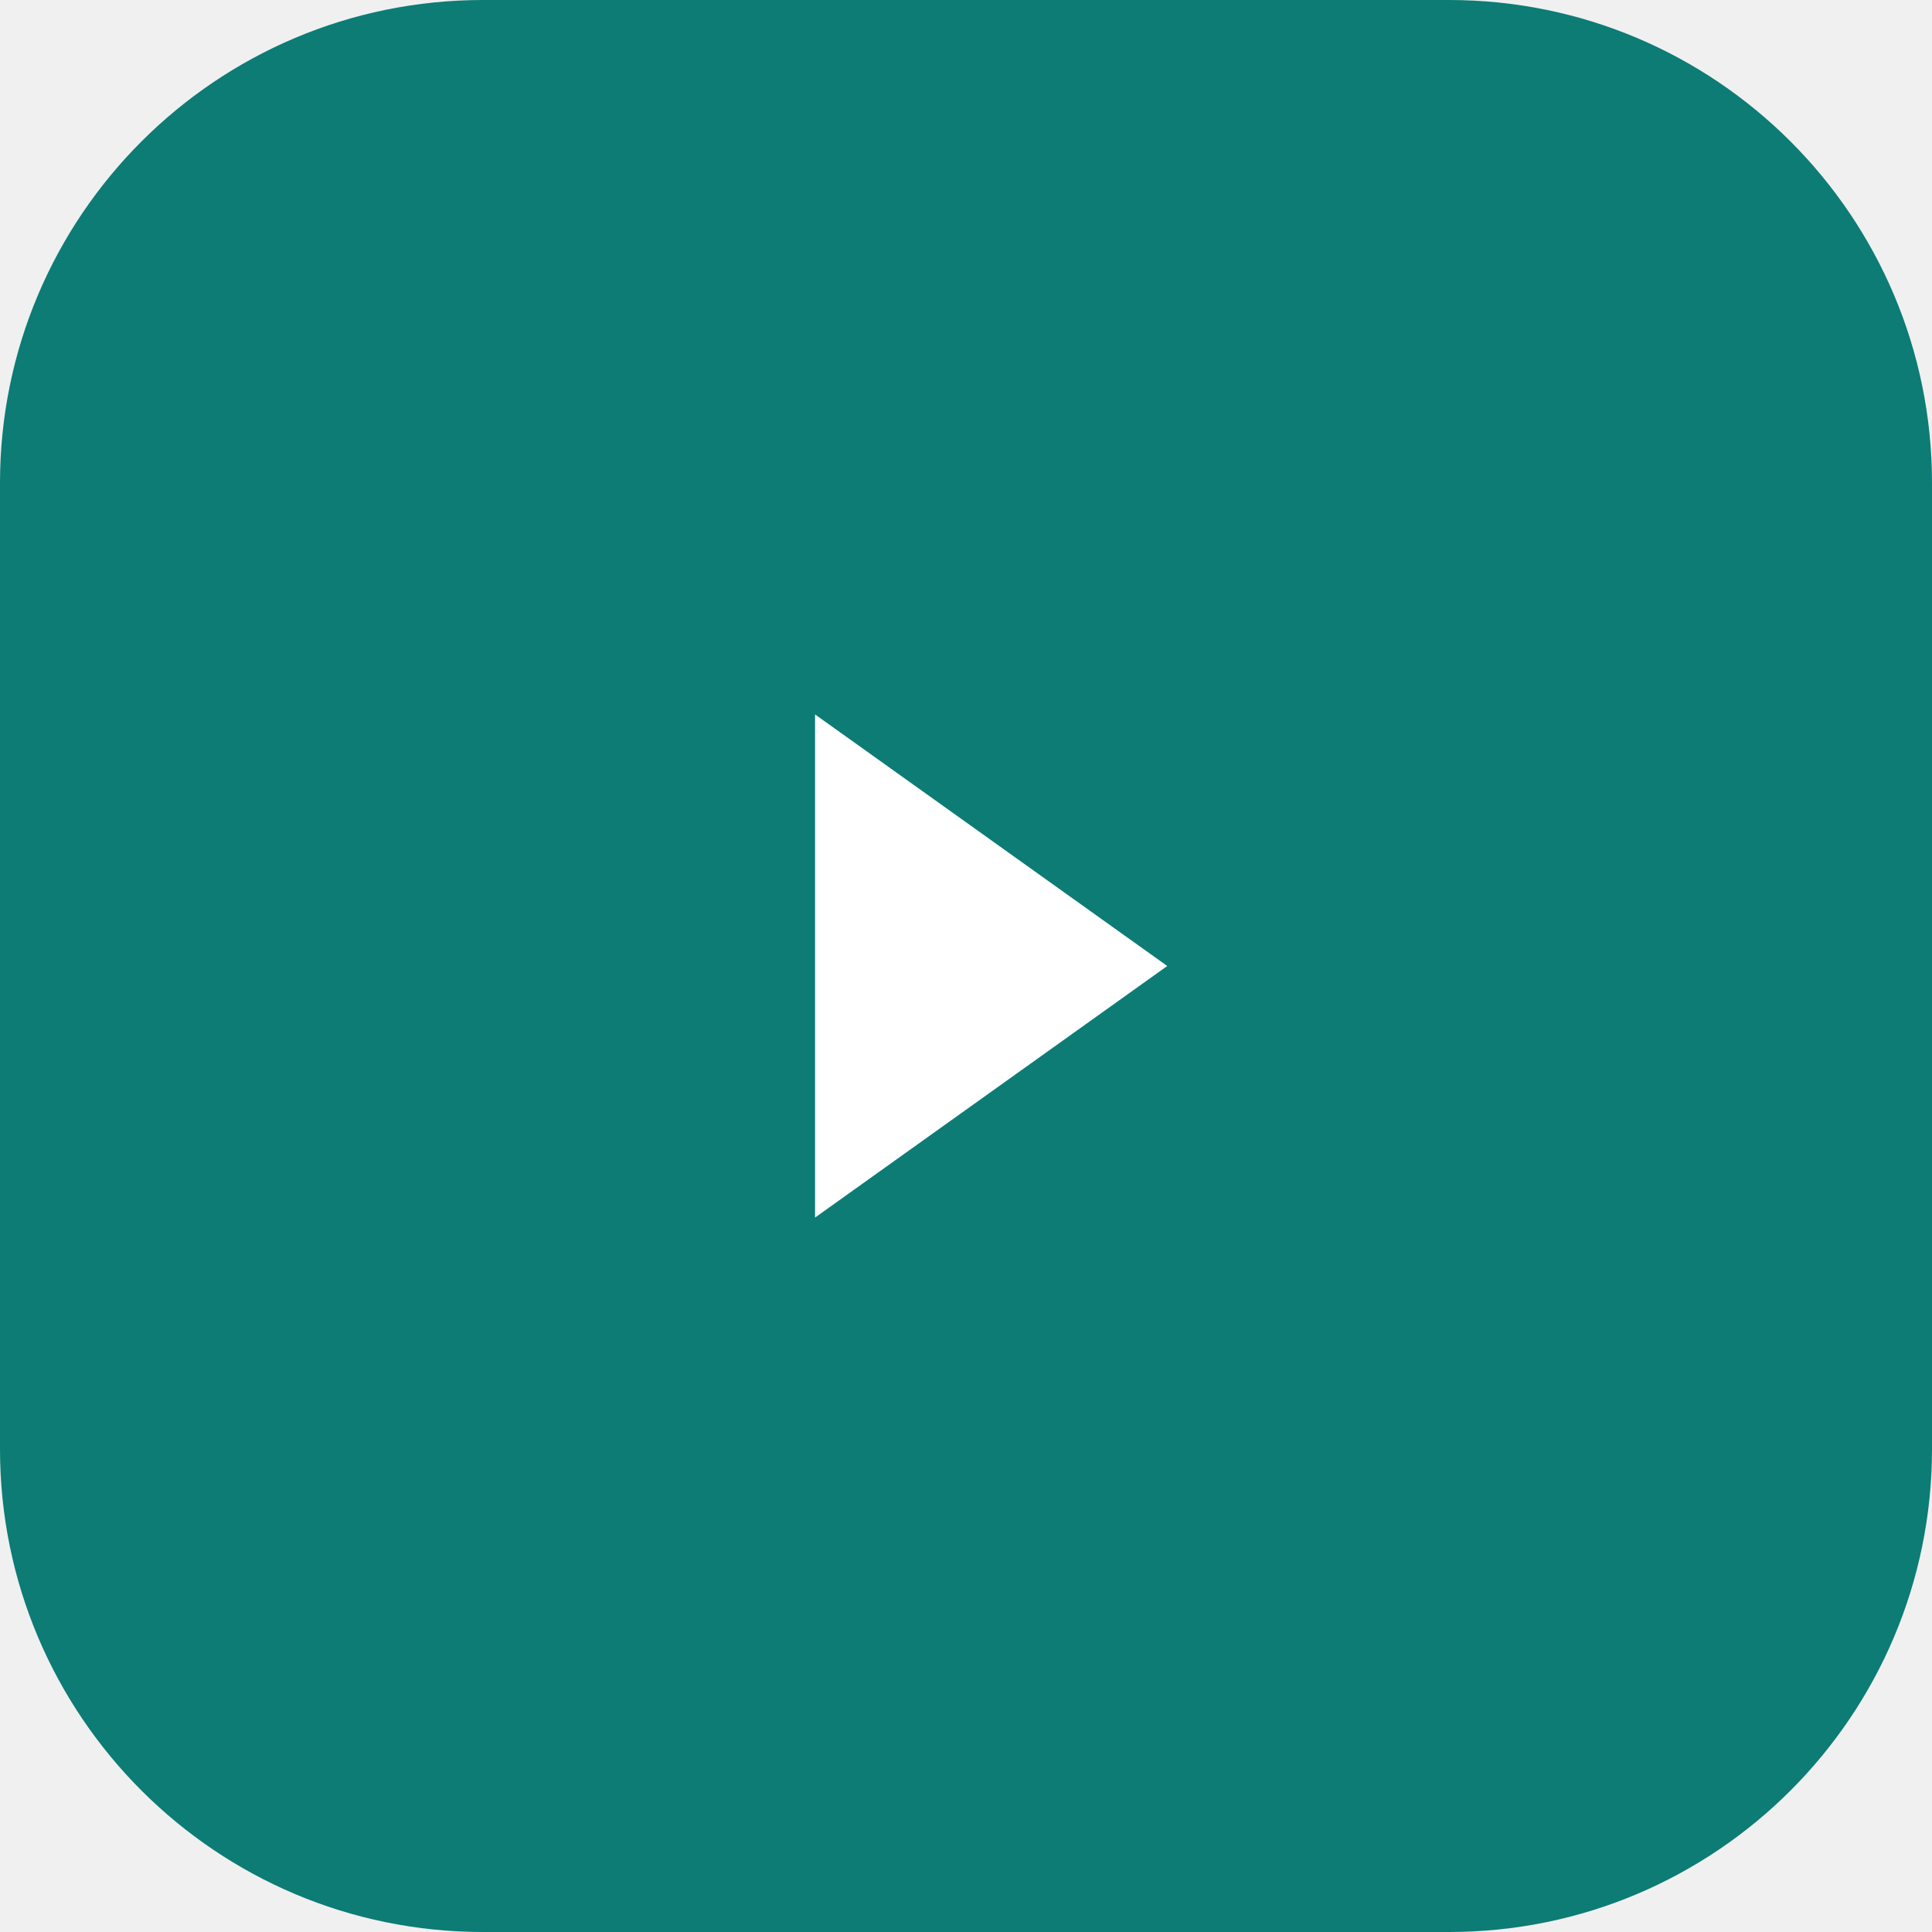
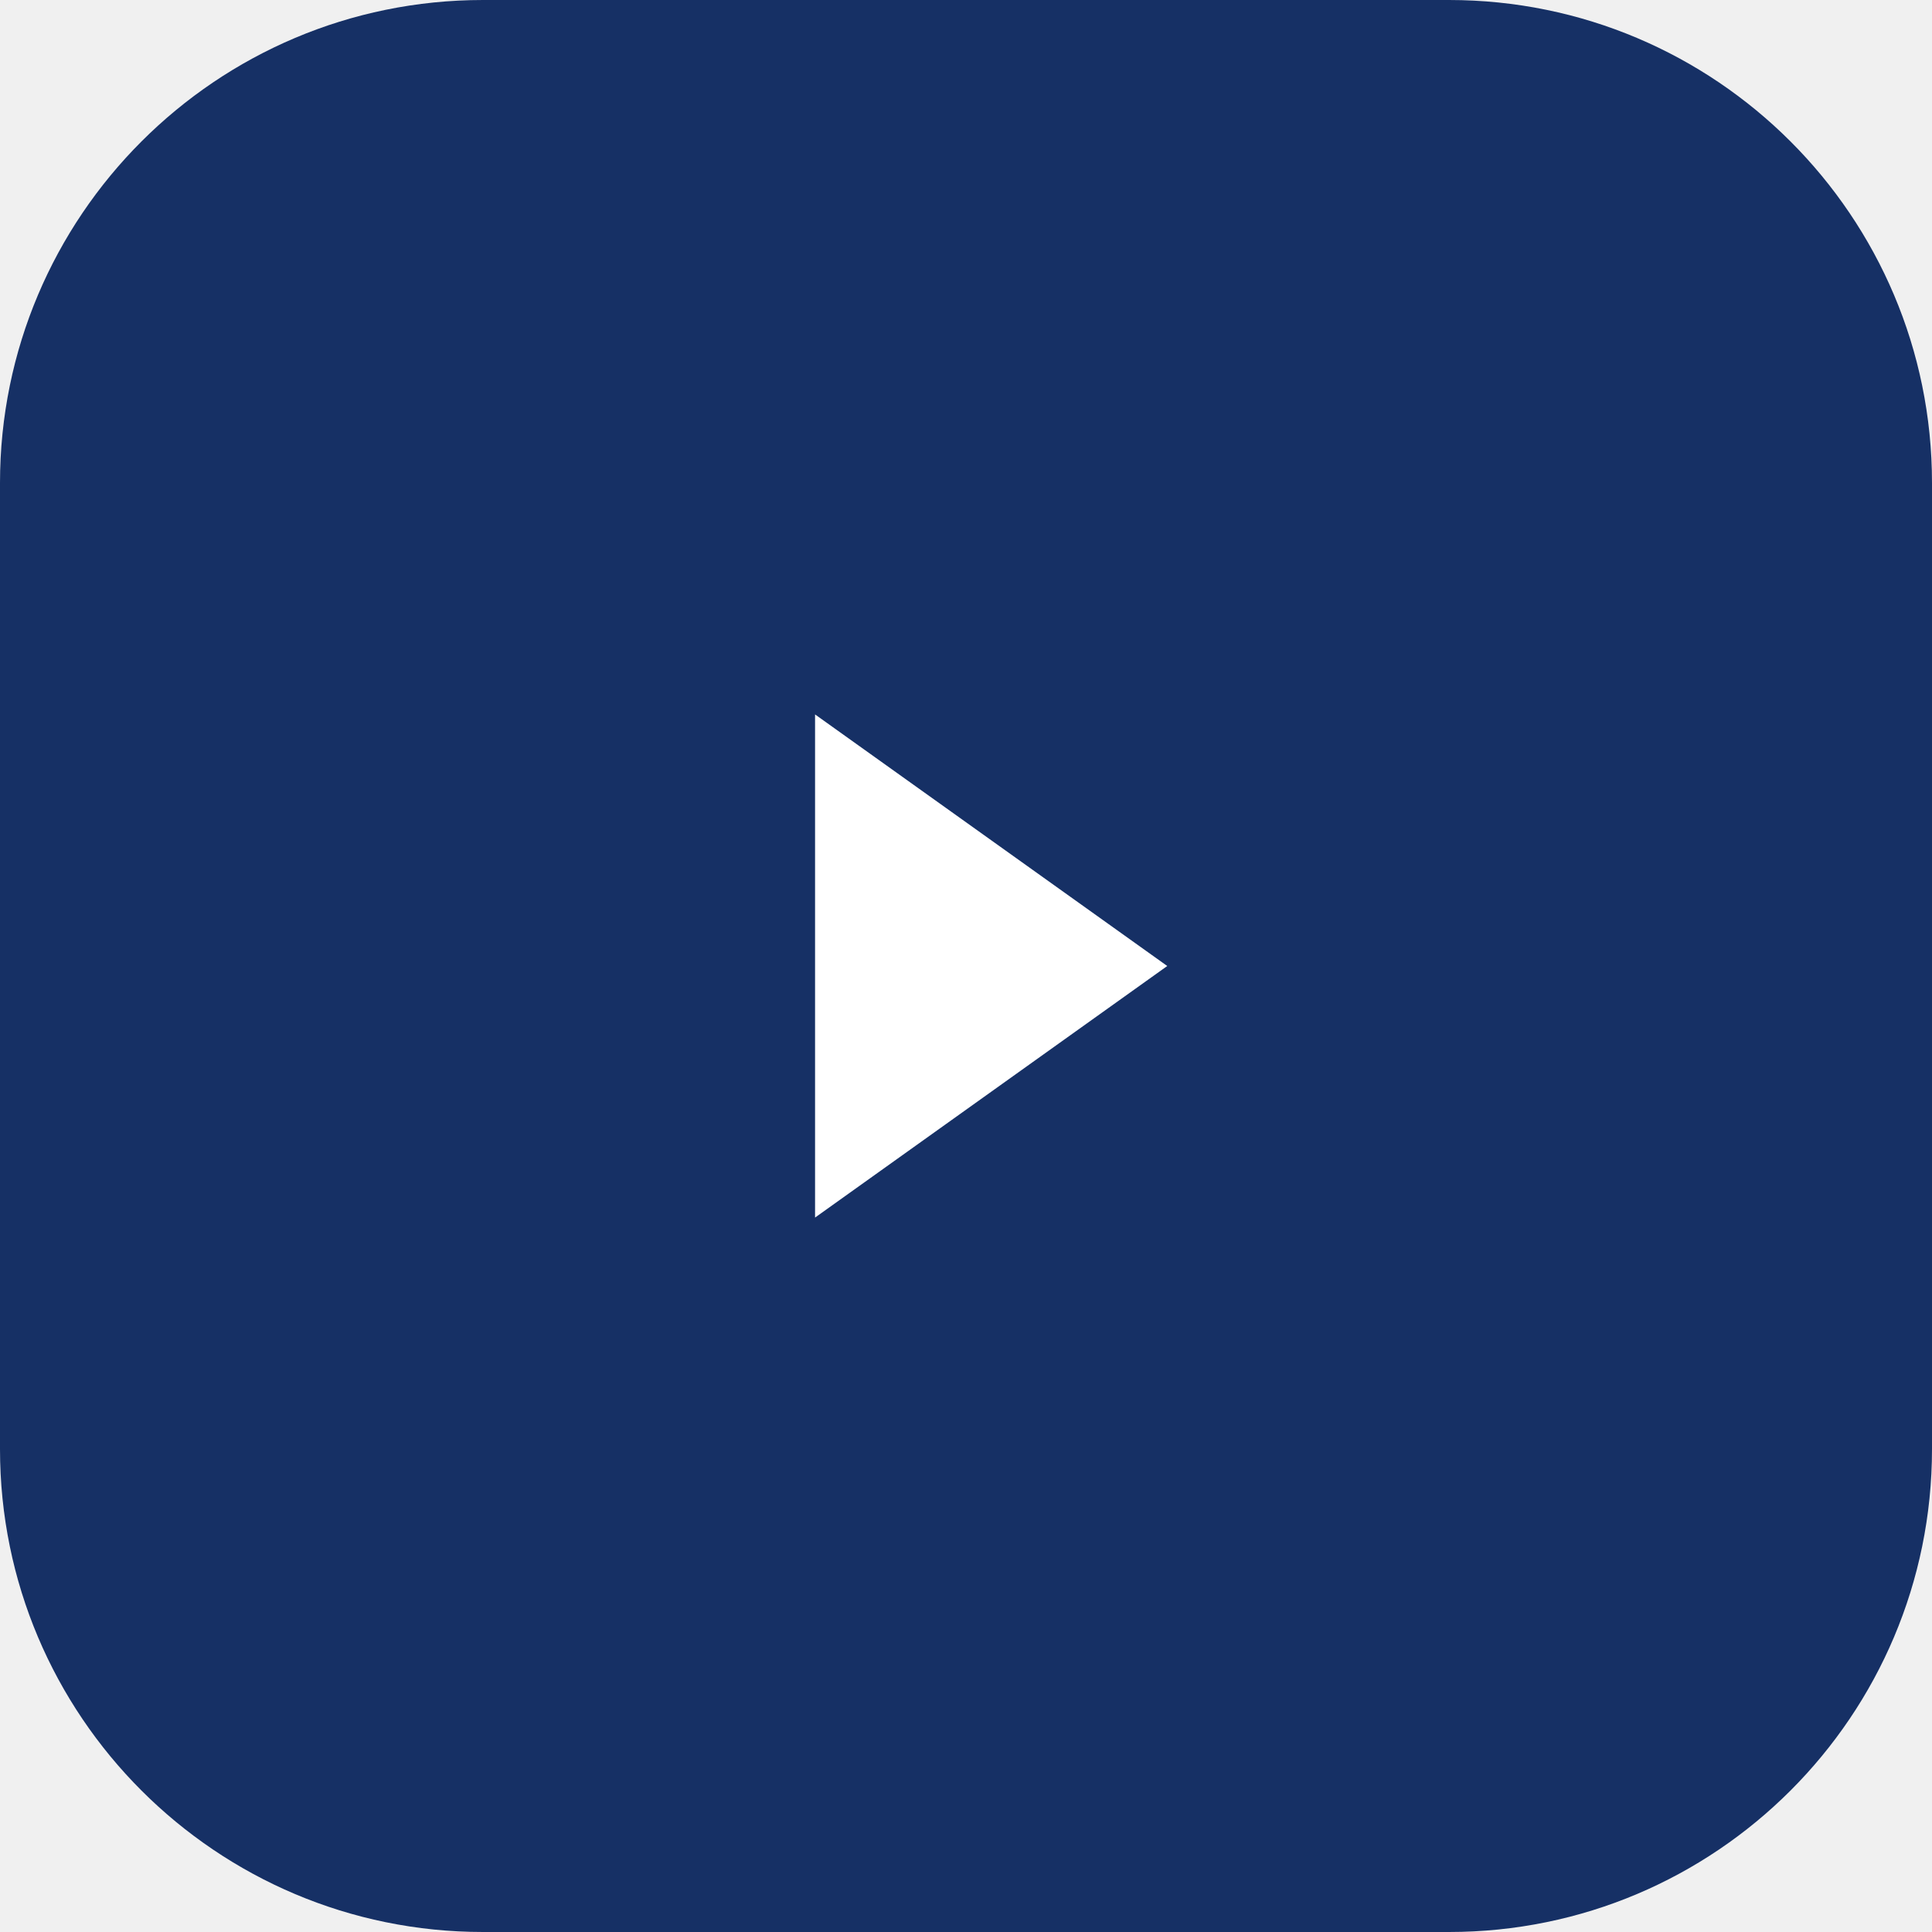
<svg xmlns="http://www.w3.org/2000/svg" width="16" height="16" viewBox="0 0 16 16">
-   <rect width="16" height="16" rx="4" fill="#0c7c75" />
+   <rect width="16" height="16" rx="4" fill="#163065" />
  <g transform="translate(3 3) scale(0.4166667)">
    <path d="M9 7 L9 17 L16 12 Z" fill="#ffffff" />
  </g>
</svg>
